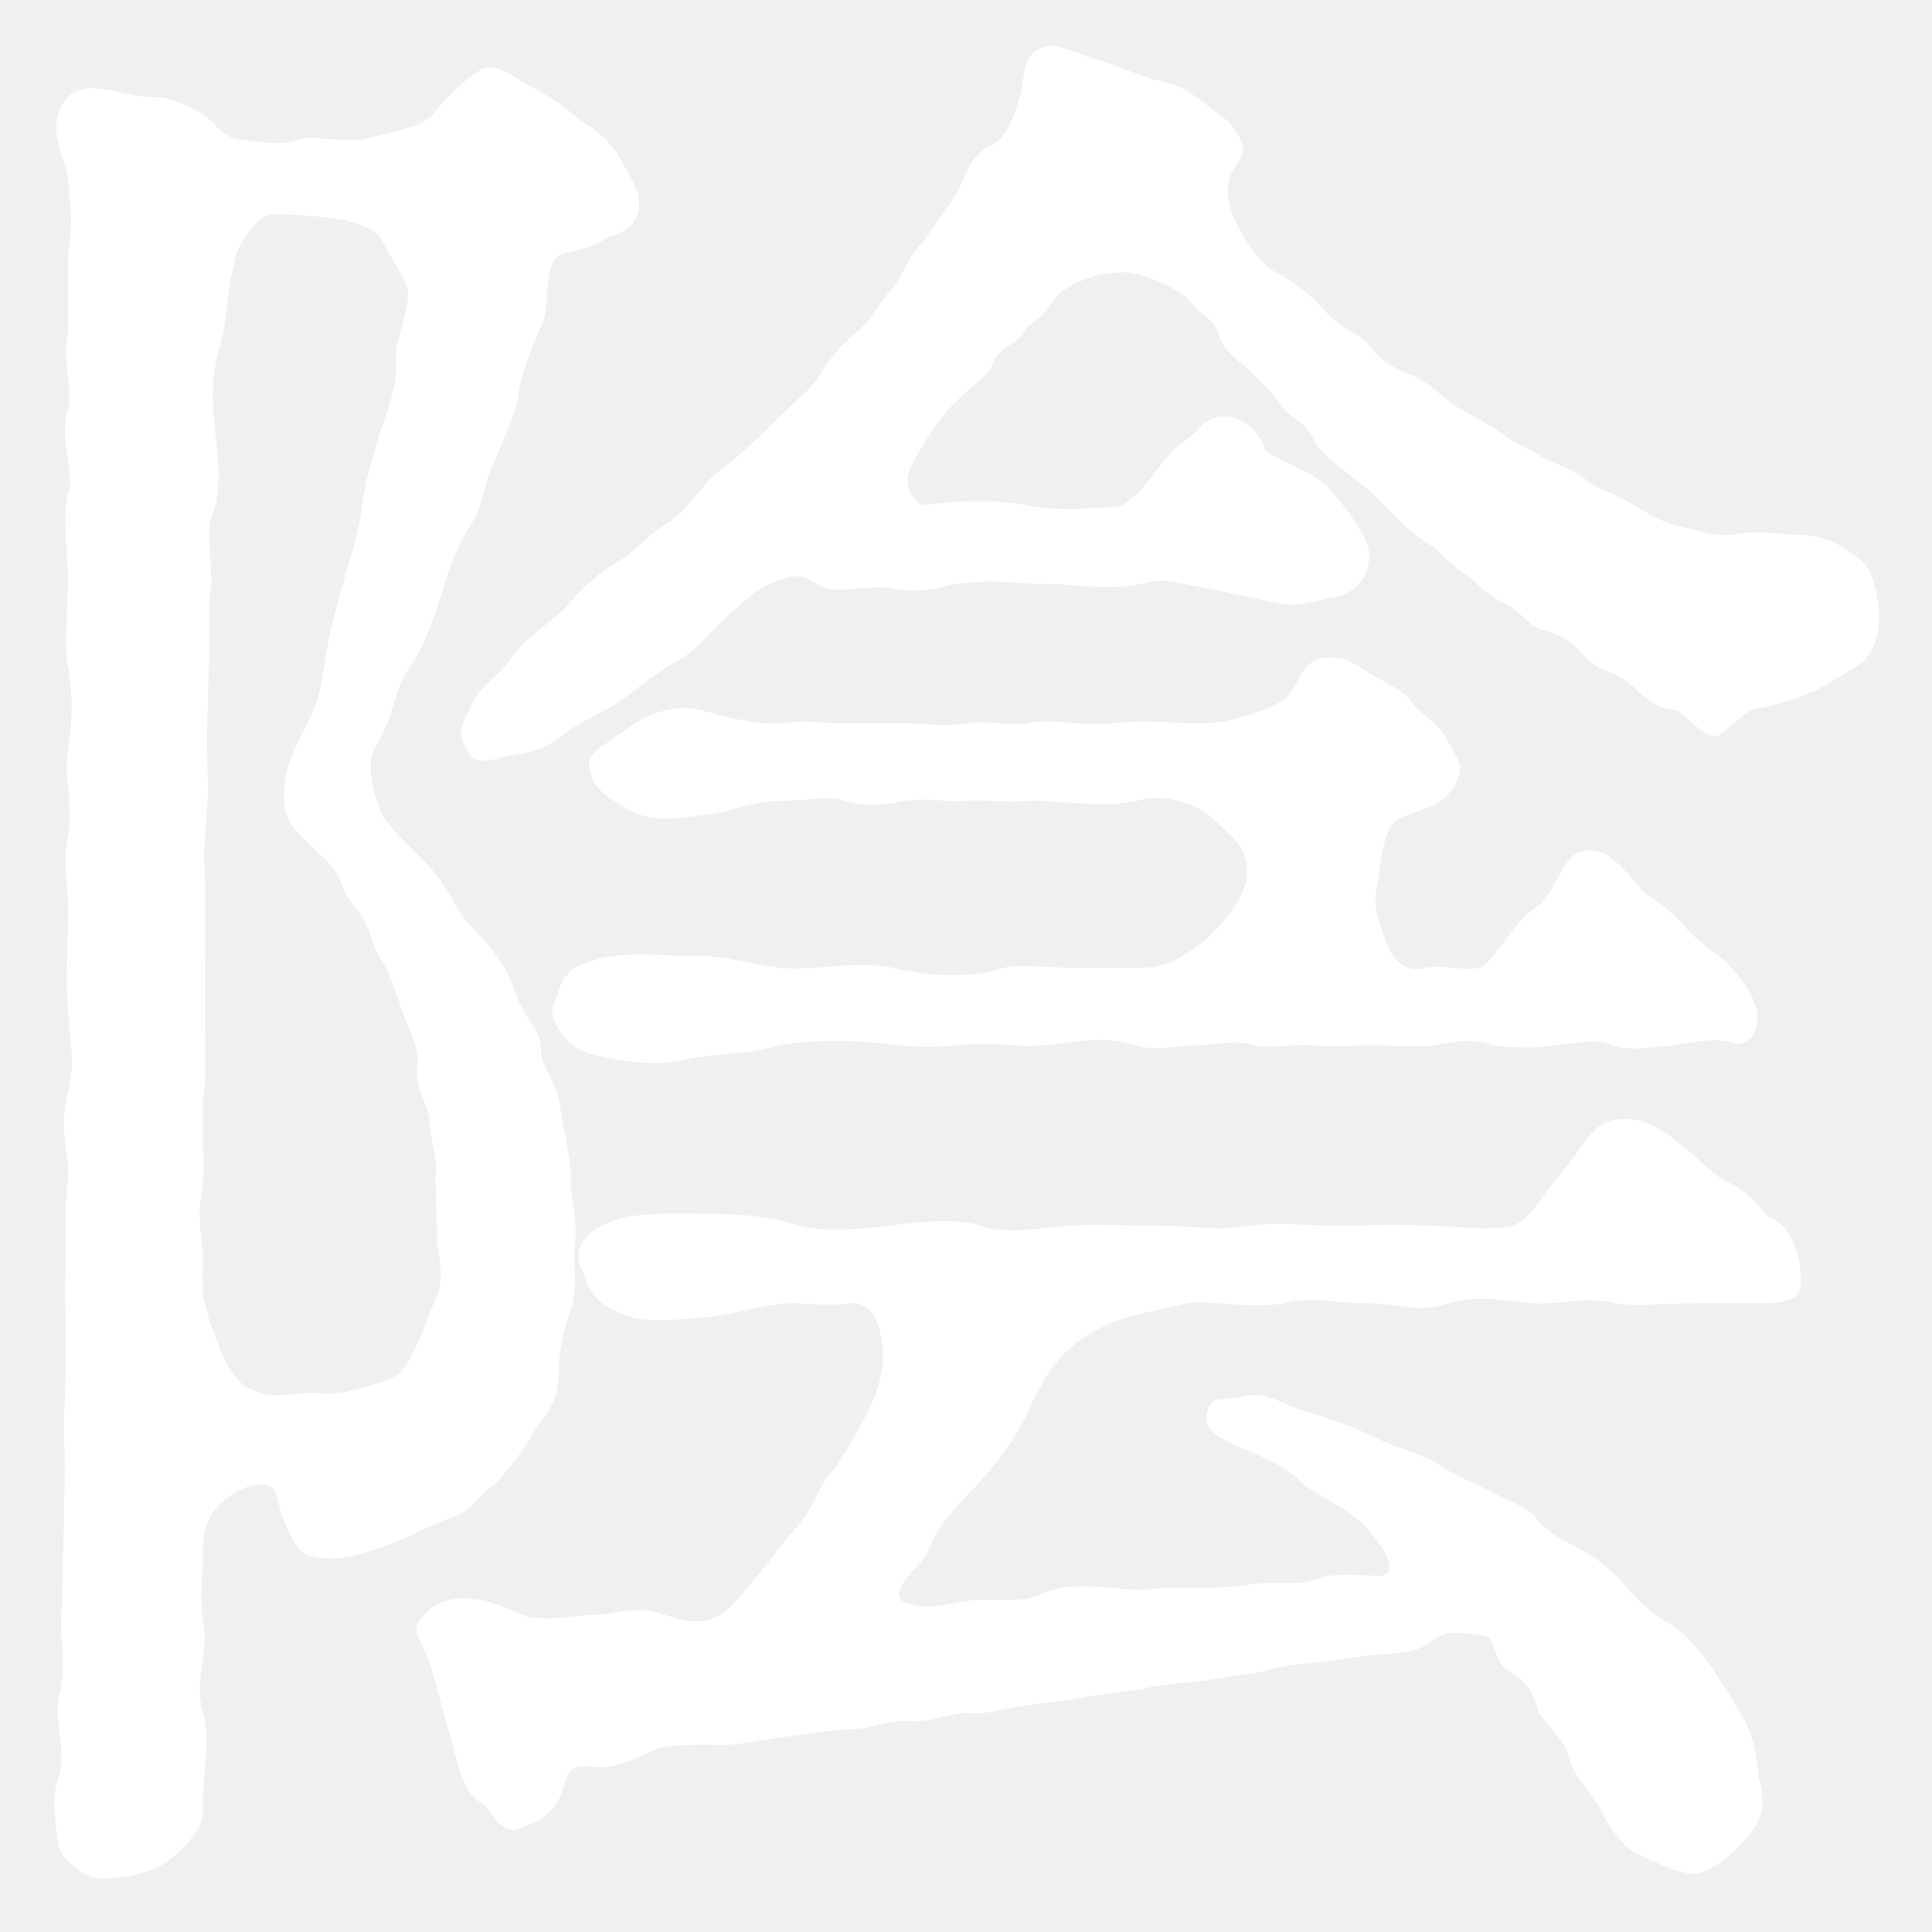
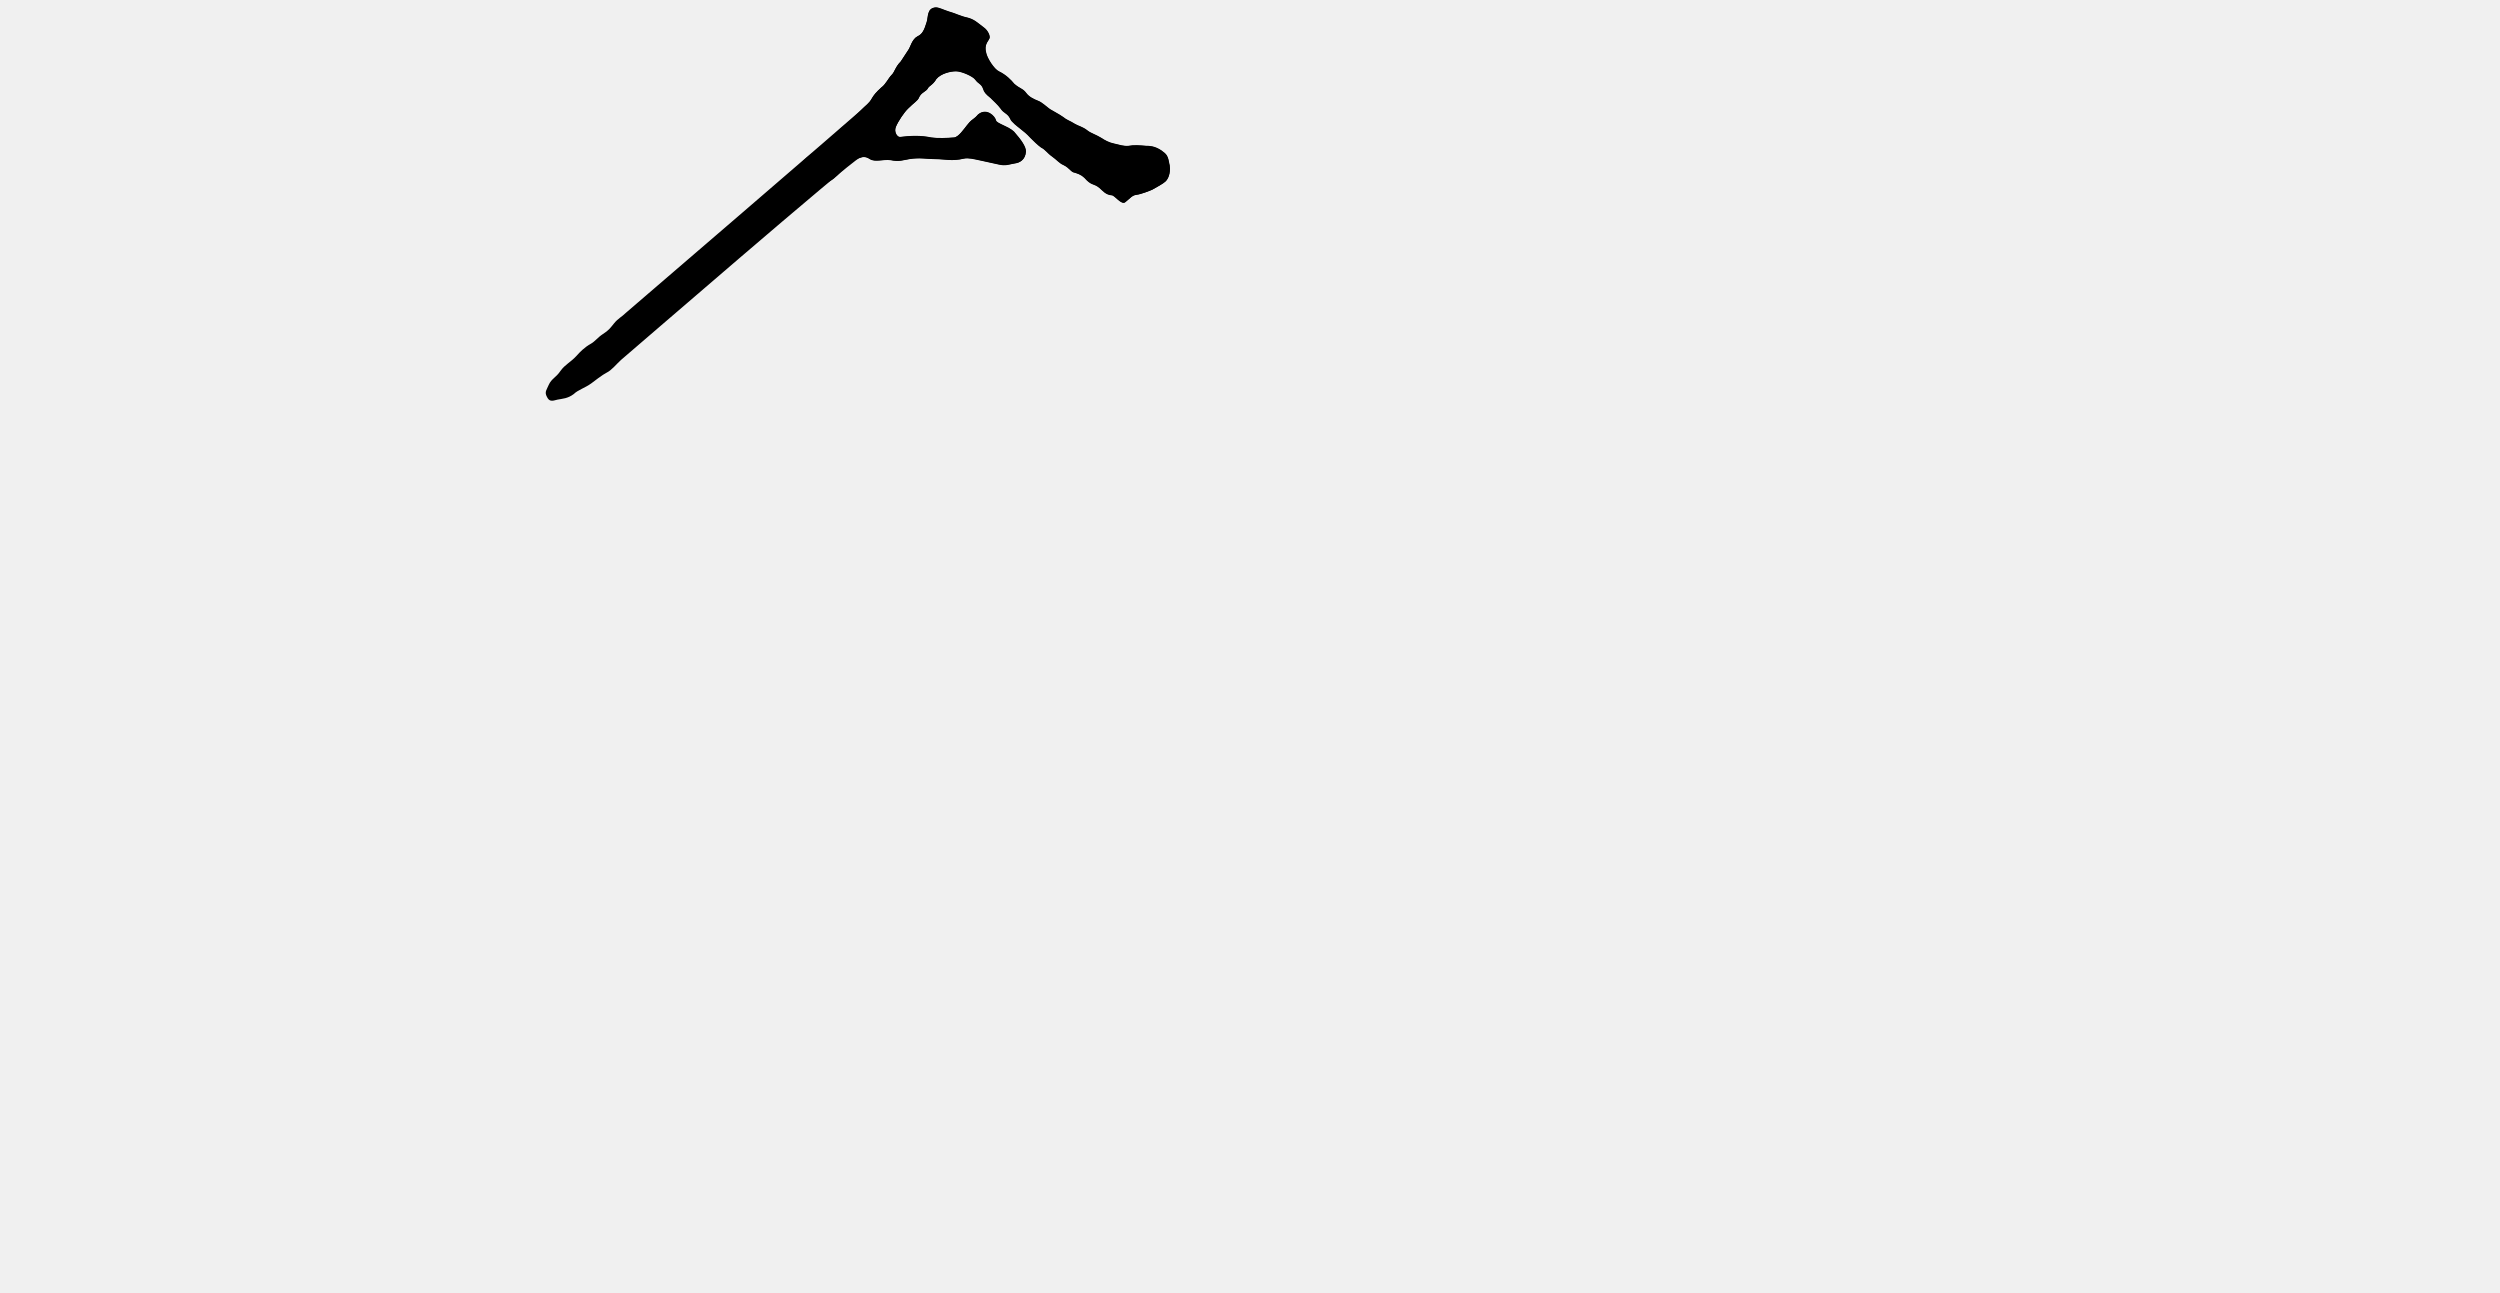
- <svg xmlns="http://www.w3.org/2000/svg" id="Layer_1" data-name="Layer 1" viewBox="0 0 216 216">
-   <defs>
-     <style>
-       .cls-1 {
-         fill: #fff;
-       }
-     </style>
-   </defs>
-   <g id="_陰" data-name="陰">
-     <path id="_阝" data-name="阝" class="cls-1" d="M22.92,106.86v-8.22c-.22-3.78,0-4.89,.22-8.22,.22-2.44,0-4.44,0-8.22l.22-8.22c.22-2.67-.22-5.11,.22-8.44,.22-2.44-.67-6.22,.22-8.22,.89-1.78,.67-6.44,.22-9.33-.44-3.78-.22-6.44,.44-8.89,1.11-3.56,.67-5.78,1.78-9.78,.22-2.22,2.44-4.67,3.33-5.11,1.11-.44,3.11-.22,6,0,2.22,.22,6,.67,7.11,2.67s2.44,4,2.89,5.33c.44,2-1.56,6.22-1.33,8,.44,2.44-1.33,6.89-1.78,8.22-.67,2.22-1.56,4.89-2,8.22-.44,3.78-1.56,6.22-2,8.22-1.11,4-1.56,5.56-2,8.22-.67,4-.67,5.11-2.44,8.44-1.56,3.11-2.44,4.89-2.22,8.44,.22,2.44,2.22,3.78,4.22,5.78,2.44,2.22,1.78,3.33,3.56,5.56,2,2.22,1.78,4,2.89,5.78,.89,1.11,2,4.44,2.44,5.78,.44,1.33,2,4.22,1.78,6-.44,2.89,1.33,4.89,1.33,6.44,.22,3.33,.89,3.33,.67,6.67,0,1.56,.22,5.78,.22,6.89,.22,2.22,.89,4.44-.44,6.89-.89,2.22-1.33,3.56-2.22,5.33-1.33,2.89-2.22,2.89-4,3.56-2.89,.89-4.67,1.33-6.67,1.11-2.22-.22-5.11,.89-7.56-.44-1.78-.89-2.89-2.89-3.56-4.89-.67-1.78-2.22-5.11-1.78-8.89,.22-2-.89-4.89,0-9.11,.22-4.22-.22-6.44,0-9.33,.44-2.22,.22-5.78,.22-8.22v-8ZM7.59,37.31c-.67,3.33,.67,6.67,0,8.44-1.11,3.33,.89,7.33,0,9.56-.67,2.22,0,6,0,9.56,0,3.78-.44,6.89,0,9.56,.67,3.78,.44,6.89,0,9.56-.44,2.89,.67,6,0,9.56-.67,3.56,.22,5.78,0,9.56,0,2.67-.22,6.22,0,9.56,.22,4,.89,6,0,9.56-1.11,4.44,.22,6.22,0,9.56-.44,4.44-.22,7.33-.22,9.56-.22,2.89,0,5.56,0,9.56s-.22,6-.22,9.56c.22,4,0,5.78,0,9.56l-.22,9.56c-.44,4.22,.67,5.56-.22,9.56-.89,2.89,.89,6.22-.22,9.78-.44,1.33-.67,2.67,0,7.11,.22,1.78,2.67,3.78,4.67,4,1.11,0,4.89-.22,7.33-1.78,1.78-1.33,4.44-3.78,4.22-6-.22-2.44,.89-8,0-10.67-1.11-4.22,.67-6,0-10.44-.44-2.44,0-5.33,0-8.22,0-3.11,1.56-4.67,3.11-5.78,1.56-1.11,4.67-2,5.11,0,.44,2.44,2,6.22,3.33,6.67,3.78,1.33,8.67-.89,11.33-2,1.11-.44,2.44-1.33,5.11-2.22,2-.67,3.11-2.67,4.44-3.56,1.11-.89,3.33-3.78,4.44-5.78s2.89-3.11,2.89-6.67c0-2.44,.44-4.44,1.33-7.11,.89-3.11,.22-5.33,.44-7.11,.44-3.33-.44-4.22-.44-8,0-2-.89-5.33-1.11-7.33-.44-3.33-2.22-4.67-2.22-6.67,0-2.44-1.78-3.33-2.89-6.44-.44-1.56-1.33-3.33-3.56-6-2.44-2.22-2.89-3.56-4.44-6-1.33-2.22-3.33-3.56-6.22-6.89-.89-.89-2.89-6.22-1.33-8.67,1.11-1.78,1.33-2.67,2-4.67,.67-2.22,.89-2.89,2.22-4.67,.89-1.56,2-4,3.11-7.56,.44-1.56,1.11-4.22,3.11-7.56,1.56-2,1.56-4.89,2.89-7.56,1.11-2.67,2.44-5.33,2.67-7.78,.22-1.56,1.56-5.11,2.67-7.56,.89-2.44-.22-7.33,2.67-7.78,2.44-.44,3.56-1.11,4.89-1.78,2-.67,3.56-1.78,3.11-4.44-.22-1.11-.89-2.22-2-4.22-1.56-2.89-4.22-4-4.89-4.67-2-1.78-4.44-3.11-5.78-3.78-1.11-.67-3.33-2.44-4.89-1.56-1.56,.89-4,3.11-5.11,4.67-1.11,1.78-4.67,2.22-8,3.11-2.22,.44-5.78-.44-7.11,0-2.89,.89-4.44,.22-6.89,0-2-.22-2.89-2.22-4.22-2.89-1.78-1.11-3.78-1.78-4.89-1.78-4,0-8-2.44-10.22,.22-2.44,3.11,0,6.67,.22,8.89,.22,2.44,.67,5.11,0,8.67v8.67Z" />
-     <path id="_人" data-name="人" class="cls-1" d="M103.36,26.86c-2.22,2.22-2.44,4.22-3.56,5.33-1.33,1.33-2.44,3.78-4,4.89-2.22,2-3.11,3.11-4,4.67s-2.22,2.44-4.22,4.44c-1.33,1.33-3.56,3.56-4.44,4.22-1.56,1.56-3.11,2.22-4.67,4.22-1.33,1.56-2,2.67-4.44,4.22-2,1.33-3.11,2.89-4.67,3.78-2.44,1.33-4.44,3.33-5.78,4.89-2.22,2.44-4.44,3.33-6.22,5.78-1.78,2.67-3.56,3.11-4.67,5.56-.67,1.78-1.78,2.67-.67,4.67,.89,1.78,1.78,1.78,4.22,1.11,2-.44,4-.44,6.44-2.22,1.56-1.56,4.44-2.44,6.89-4.22,.89-.67,4.67-3.56,6-4.22,2.22-1.11,3.56-3.11,5.78-5.11,2.22-1.78,2.89-3.11,5.78-4,1.11-.44,2.22-.89,4.22,.44,2,1.33,5.33,0,8.22,.44,3.33,.67,4.89,0,7.33-.44,4.22-.67,6.89,0,10.67,0,3.11,0,6.44,.89,10.89-.22,1.78-.44,4,.22,6.44,.67s5.11,1.11,7.33,1.56c2.89,.67,4,0,6.44-.44,1.78-.22,4.22-1.33,4.44-4.67,0-2-2-4.67-4.67-7.78-2-2-6.89-3.33-7.11-4.44-.44-1.78-3.56-4.89-6.67-2.67-.67,.44-.67,.89-2.22,2-1.33,.89-2,1.78-2.67,2.67-.89,1.11-3.33,4.67-5.11,4.67-2.67,.22-6.22,.44-8.89,0-4.22-.89-8.44-.67-12.44-.22-1.11,0-2.44-2-1.56-4,.89-2.22,3.33-5.78,4.89-7.33,2.22-2.22,3.78-3.11,4.22-4.22,.89-2.22,2.89-2.44,3.56-3.78,.44-.89,2-1.33,3.33-3.56,1.78-2.22,5.56-3.11,7.78-3.11s6.67,2,7.56,3.33c1.33,1.78,2.44,1.56,3.11,3.56,.44,1.33,.89,2,2.89,3.56,1.33,1.33,2.89,2.67,4,4.22,1.33,2,2.67,1.78,3.78,4,.44,1.33,2.89,3.11,4,4,1.33,1.11,2.44,1.78,4,3.56,.89,.89,2.89,2.89,4.22,3.78,1.78,.89,2.44,2.22,4.44,3.56,1.56,1.11,2.89,2.67,4.44,3.33,2.67,1.33,2.89,2.89,4.67,3.11,2.22,.67,3.11,1.33,4.67,3.11,2.22,2,2.67,1.11,4.89,2.89,1.33,1.11,2.44,2.67,4.89,2.89,1.11,0,3.78,4,5.33,2.67,2-1.56,2.67-2.67,4.44-2.89,1.78-.22,5.33-1.56,6.22-2,1.56-.89,4.44-2.44,5.33-3.33s2-2.89,1.56-6.22c-.67-4-1.11-4.44-3.33-6-2.67-1.78-4.89-1.78-6-1.78-2.44-.22-4.89-.44-6.89,0-2,.22-3.56-.44-5.78-.89-2-.44-3.56-1.33-5.33-2.44-1.78-1.11-4-1.78-5.11-2.67-2-1.56-3.56-1.78-5.11-2.67-2-1.33-2.89-1.33-4.89-2.89-1.56-1.11-3.11-1.78-4.89-2.89-1.33-.89-3.11-2.67-4.67-3.33-1.78-.67-3.56-1.56-4.67-3.11-1.33-1.78-2.44-1.56-4.67-3.56-1.33-1.56-3.33-3.56-6-4.89-2-.89-4.67-5.33-5.11-7.33-.89-3.33,.67-4.44,1.33-5.78,.44-.89-.67-3.33-2.44-4.44-2.44-1.78-3.56-3.11-6.44-3.78-2.22-.44-5.56-2-7.33-2.44-2.22-.67-3.78-1.56-5.11-1.56-3.56,.22-2.89,3.78-3.56,5.78-.89,2.89-1.56,4.67-3.56,5.56-2.22,1.11-2.89,4.44-3.56,5.33l-3.56,5.11Z" />
-     <path id="_云" data-name="云" class="cls-1" d="M119.81,108.2c-2.89,0-6-.44-7.56,0-4.44,1.33-8.44,.89-12.44,0s-9.33,.44-12.67,0c-3.33-.44-6.89-1.56-10.44-1.33-2.89,0-6.89-.67-10.89,.67-3.56,1.11-3.11,3.56-4,4.89-.44,.89,.89,4.44,4,5.33,3.33,.89,7.78,1.56,10.89,.67,3.11-.67,6.44-.44,10.44-1.56,4.89-.89,10-.44,13.33,0,2.44,.22,4.44,.22,6.44,0,1.56-.22,4.22-.22,6.67,0,4.67,.44,8.67-1.56,13.33,0,2.22,.67,4.89,0,6.67,0,2,0,4.67-.67,6.67,0,1.56,.44,4.44-.22,6.67,0,1.78,.22,4,0,6.67,0,2.44,0,4.89,.22,6.67,0,2.89-.44,3.78-.89,6.67,0,1.56,.22,4.44,.44,6.67,0,2.89-.22,4.89-.89,6.67,0,1.78,.67,4.67,.22,6.67,0,2.89-.44,5.11-.89,6.89-.22,1.78,.44,5.33-2.67-.67-8.89-.89-.89-3.56-2.67-4.67-4-1.33-1.78-3.11-2.89-4.44-3.78-1.33-1.11-3.33-4.67-6-4.89-3.56-.44-3.56,4.44-6.44,6.44-2.89,2-4.44,6-6.22,6.67-1.78,.44-4.44-.44-6,0s-3.33,0-4.44-2.89c-.67-2.22-1.33-3.33-1.11-5.56,.44-2.44,.67-6.44,2-7.78,1.56-1.56,6.22-1.11,7.33-5.56,.22-1.11-.22-1.56-1.56-4-1.11-2-2.67-2.22-4-4.22-.89-1.11-3.11-2-5.11-3.33-2.44-1.56-2.89-1.33-4.44-1.33-2.67,.22-3.11,3.78-4.44,4.67-2.22,1.33-6.67,2.89-10,2.67-2.22,0-5.33-.44-9.33,0-2.89,.44-7.33-.67-9.33,0-1.78,.44-4.44-.44-6.89,0-2.89,.44-4.89,0-6.89,0h-6.89c-2.67,0-4-.44-6.89,0-1.78,.22-5.56-.44-8.44-1.33-2.89-.89-6,0-8,1.33-4,2.89-5.33,3.33-5.11,4.89,.44,2.22,1.33,2.89,4.22,4.67,3.11,1.78,6.22,.89,8.89,.67,2.67-.22,4.67-1.56,8.44-1.56,2.44,0,5.56-.67,6.89,0,2.22,.67,4.89,.44,6.89,0,2.44-.44,5.11,.22,6.67,0,2-.22,3.78,.22,6.89,0,2.44-.22,8.22,.89,12.44,0,2.22-.89,6.44,0,8.67,2.22,2.44,2.22,3.78,3.33,3.56,6.22-.22,2.44-2.89,5.56-4.89,7.33-2.89,2-4,2.89-7.11,2.89h-7.56ZM50.48,194.42c.44,1.78,1.11,6,3.33,7.11,1.33,.89,1.56,2.89,3.78,3.11,2-.89,4.44-1.33,5.33-4.67,.67-2.22,.89-2.67,3.78-2.44,1.33,.22,3.56-.44,5.78-1.56,1.78-1.11,6-.89,8.44-.89,2.22,0,6.22-.89,8.44-1.11,2.89-.44,5.11-.67,6.44-.67,1.11,0,3.78-1.11,6.22-.89,1.56,.22,5.11-1.11,6.44-.89,1.78,.22,4.44-.67,6.44-.89,2.89-.44,4.44-.44,6.22-.89l6.44-.89c1.78-.44,4.22-.67,6.44-.89,2.44-.22,3.56-.67,6.22-.89,2.67-.67,4.67-1.11,6.44-1.11l6.22-.89c2.89-.22,5.11-.22,6.44-1.11,2.44-1.78,3.11-1.56,6.44-1.11,1.78,.22,.89,2.67,2.89,4,1.78,.89,2.67,2,3.33,4.44,.22,.89,3.11,3.33,3.33,4.89,.67,2.67,2,3.33,3.56,6,1.11,2.22,2.67,4.44,4.22,5.11,1.56,.67,4,2,6.22,2.22,1.78,0,4.67-2.44,5.78-3.78,1.78-2,2.44-3.78,1.56-6.89-.22-1.11-.22-3.78-1.56-6.44-.67-1.33-2.89-4.67-3.56-5.78-1.11-1.56-3.11-4.22-4.89-5.11-1.11-.44-4.44-3.33-4.89-4.22-1.11-1.33-2.89-2.89-4.89-4-1.78-1.11-3.11-1.11-5.11-3.56-1.11-1.33-4.22-2.44-5.33-3.11-1.78-.89-4-1.78-5.56-2.89-1.56-1.11-5.11-2-6.89-2.89-3.11-1.56-4.67-2-8.22-3.11-3.11-1.11-4.44-2.22-6.89-1.56-1.78,.44-3.33-.22-3.78,1.33-.67,2.22,.44,3.11,4.89,4.89,2.22,.89,4.22,2,5.56,3.33,1.11,1.11,3.78,2.22,5.78,3.78,3.11,2.44,5.56,6.67,2.89,6.67-1.78,0-5.33-.44-7.11,.44-2,.67-4.44,.22-6.67,.44-5.56,.89-7.78,.22-12.44,.67-3.11,.22-8-1.33-12,.67-1.33,.67-4.67,.44-6.44,.44-3.11,.22-5.11,1.33-8,.44-.89-.22-2-.89,.44-3.56,.89-.89,1.56-1.56,2.67-4.22,.67-1.11,2-2.89,4.44-5.33,2-2.22,3.78-4.22,5.56-7.78,.67-1.33,2.44-5.56,4.89-7.56,1.33-1.33,4-2.89,7.33-3.78l5.78-1.33c2.44-.44,6.67,.67,10.89,0,3.56-.89,5.33,0,9.11,0s5.78,1.11,9.33,0c2.89-.89,5.56-.44,9.33,0,2.89,.22,6-.89,9.33,0,2,.44,4.89,0,8.89,0h7.33c1.11,0,4.22,0,4.44-1.78,.22-1.56-.22-6.44-3.33-7.78-1.11-.44-1.78-2.67-4.89-4-1.11-.44-3.56-2.89-4.67-3.78-1.33-.89-4-4-8.22-3.11-2.22,.44-3.56,3.56-5.56,5.78-2.44,2.89-3.78,5.56-5.56,6-3.11,.67-5.56,0-9.56,0-3.33-.22-7.56,0-10,0-3.56,0-6.44-.44-10,0-3.33,.67-5.78,0-10,0-3.56,0-6.67-.22-10.22,0-3.78,.44-7.33,.89-9.56,0-3.11-.89-6.67-.44-10.44,0-2.89,.44-7.78,.67-10,0-2.67-.89-5.78-1.33-10-1.33-3.11,0-7.78-.22-10.44,.67-3.56,1.11-4.67,3.33-4,5.11,.67,1.33,.89,3.78,4,5.11,3.33,1.78,7.56,.67,10.44,.67,2.44-.22,7.11-1.78,10-1.56,3.11,.22,4.67,.22,5.78,0,2.22-.22,3.11,2,3.33,3.33,.67,2.67,.22,4.44-.44,6.67-.67,1.78-2.44,5.11-3.78,7.11-1.33,2.22-1.78,2-2.89,4.44-.89,2-2,3.33-3.11,4.44-.89,1.11-2.44,3.33-3.33,4.22-1.56,2-2.67,3.33-3.78,4.22-2.67,2-5.11,.89-7.33,.22-3.11-.89-5.33,.22-7.56,.22-2.67,0-4.22,.67-6.89,.22-1.56-.22-8.67-4.89-12.44,.44-.89,1.33,.44,2.22,1.33,5.11l2.22,8Z" />
-   </g>
+ <svg xmlns="http://www.w3.org/2000/svg" version="1.1" id="Layer_1" x="0px" y="0px" viewBox="0 0 987.8 510.6" style="enable-background:new 0 0 987.8 510.6;" xml:space="preserve">
+   <path id="_人" d="M355.9,24.3c-2.2,2.2-2.4,4.2-3.6,5.3c-1.3,1.3-2.4,3.8-4,4.9c-2.2,2-3.1,3.1-4,4.7c-0.9,1.6-2.2,2.4-4.2,4.4  c-1.3,1.3-3.6,3.6-4.4,4.2c-1.6,1.6-3.1,2.2-4.7,4.2c-1.3,1.6-2,2.7-4.4,4.2c-2,1.3-3.1,2.9-4.7,3.8c-2.4,1.3-4.4,3.3-5.8,4.9  c-2.2,2.4-4.4,3.3-6.2,5.8c-1.8,2.7-3.6,3.1-4.7,5.6c-0.7,1.8-1.8,2.7-0.7,4.7c0.9,1.8,1.8,1.8,4.2,1.1c2-0.4,4-0.4,6.4-2.2  c1.6-1.6,4.4-2.4,6.9-4.2c0.9-0.7,4.7-3.6,6-4.2c2.2-1.1,3.6-3.1,5.8-5.1c2.2-1.8,2.9-3.1,5.8-4c1.1-0.4,2.2-0.9,4.2,0.4  c2,1.3,5.3,0,8.2,0.4c3.3,0.7,4.9,0,7.3-0.4c4.2-0.7,6.9,0,10.7,0c3.1,0,6.4,0.9,10.9-0.2c1.8-0.4,4,0.2,6.4,0.7s5.1,1.1,7.3,1.6  c2.9,0.7,4,0,6.4-0.4c1.8-0.2,4.2-1.3,4.4-4.7c0-2-2-4.7-4.7-7.8c-2-2-6.9-3.3-7.1-4.4c-0.4-1.8-3.6-4.9-6.7-2.7  c-0.7,0.4-0.7,0.9-2.2,2c-1.3,0.9-2,1.8-2.7,2.7c-0.9,1.1-3.3,4.7-5.1,4.7c-2.7,0.2-6.2,0.4-8.9,0c-4.2-0.9-8.4-0.7-12.4-0.2  c-1.1,0-2.4-2-1.6-4c0.9-2.2,3.3-5.8,4.9-7.3c2.2-2.2,3.8-3.1,4.2-4.2c0.9-2.2,2.9-2.4,3.6-3.8c0.4-0.9,2-1.3,3.3-3.6  c1.8-2.2,5.6-3.1,7.8-3.1s6.7,2,7.6,3.3c1.3,1.8,2.4,1.6,3.1,3.6c0.4,1.3,0.9,2,2.9,3.6c1.3,1.3,2.9,2.7,4,4.2c1.3,2,2.7,1.8,3.8,4  c0.4,1.3,2.9,3.1,4,4c1.3,1.1,2.4,1.8,4,3.6c0.9,0.9,2.9,2.9,4.2,3.8c1.8,0.9,2.4,2.2,4.4,3.6c1.6,1.1,2.9,2.7,4.4,3.3  c2.7,1.3,2.9,2.9,4.7,3.1c2.2,0.7,3.1,1.3,4.7,3.1c2.2,2,2.7,1.1,4.9,2.9c1.3,1.1,2.4,2.7,4.9,2.9c1.1,0,3.8,4,5.3,2.7  c2-1.6,2.7-2.7,4.4-2.9c1.8-0.2,5.3-1.6,6.2-2c1.6-0.9,4.4-2.4,5.3-3.3c0.9-0.9,2-2.9,1.6-6.2c-0.7-4-1.1-4.4-3.3-6  c-2.7-1.8-4.9-1.8-6-1.8c-2.4-0.2-4.9-0.4-6.9,0c-2,0.2-3.6-0.4-5.8-0.9c-2-0.4-3.6-1.3-5.3-2.4c-1.8-1.1-4-1.8-5.1-2.7  c-2-1.6-3.6-1.8-5.1-2.7c-2-1.3-2.9-1.3-4.9-2.9c-1.6-1.1-3.1-1.8-4.9-2.9c-1.3-0.9-3.1-2.7-4.7-3.3c-1.8-0.7-3.6-1.6-4.7-3.1  c-1.3-1.8-2.4-1.6-4.7-3.6c-1.3-1.6-3.3-3.6-6-4.9c-2-0.9-4.7-5.3-5.1-7.3c-0.9-3.3,0.7-4.4,1.3-5.8c0.4-0.9-0.7-3.3-2.4-4.4  c-2.4-1.8-3.6-3.1-6.4-3.8c-2.2-0.4-5.6-2-7.3-2.4c-2.2-0.7-3.8-1.6-5.1-1.6c-3.6,0.2-2.9,3.8-3.6,5.8c-0.9,2.9-1.6,4.7-3.6,5.6  c-2.2,1.1-2.9,4.4-3.6,5.3L355.9,24.3L355.9,24.3z" />
+   <path id="_人ex" d="M355.9,24.3c-2.2,2.2-2.4,4.2-3.6,5.3c-1.3,1.3-2.4,3.8-4,4.9c-2.2,2-3.1,3.1-4,4.7c-0.9,1.6-2.2,2.4-4.2,4.4  c-1.3,1.3-91.9,79.3-92.8,80c-1.6,1.6-3.1,2.2-4.7,4.2c-1.3,1.6-2,2.7-4.4,4.2c-2,1.3-3.1,2.9-4.7,3.8c-2.4,1.3-4.4,3.3-5.8,4.9  c-2.2,2.4-4.4,3.3-6.2,5.8c-1.8,2.7-3.6,3.1-4.7,5.6c-0.7,1.8-1.8,2.7-0.7,4.7c0.9,1.8,1.8,1.8,4.2,1.1c2-0.4,4-0.4,6.4-2.2  c1.6-1.6,4.4-2.4,6.9-4.2c0.9-0.7,4.7-3.6,6-4.2c2.2-1.1,3.6-3.1,5.8-5.1c2.2-1.8,91.2-78.9,94.1-79.7c1.1-0.4,2.2-0.9,4.2,0.4  c2,1.3,5.3,0,8.2,0.4c3.3,0.7,4.9,0,7.3-0.4c4.2-0.7,6.9,0,10.7,0c3.1,0,6.4,0.9,10.9-0.2c1.8-0.4,4,0.2,6.4,0.7s5.1,1.1,7.3,1.6  c2.9,0.7,4,0,6.4-0.4c1.8-0.2,4.2-1.3,4.4-4.7c0-2-2-4.7-4.7-7.8c-2-2-6.9-3.3-7.1-4.4c-0.4-1.8-3.6-4.9-6.7-2.7  c-0.7,0.4-0.7,0.9-2.2,2c-1.3,0.9-2,1.8-2.7,2.7c-0.9,1.1-3.3,4.7-5.1,4.7c-2.7,0.2-6.2,0.4-8.9,0c-4.2-0.9-8.4-0.7-12.4-0.2  c-1.1,0-2.4-2-1.6-4c0.9-2.2,3.3-5.8,4.9-7.3c2.2-2.2,3.8-3.1,4.2-4.2c0.9-2.2,2.9-2.4,3.6-3.8c0.4-0.9,2-1.3,3.3-3.6  c1.8-2.2,5.6-3.1,7.8-3.1s6.7,2,7.6,3.3c1.3,1.8,2.4,1.6,3.1,3.6c0.4,1.3,0.9,2,2.9,3.6c1.3,1.3,2.9,2.7,4,4.2c1.3,2,2.7,1.8,3.8,4  c0.4,1.3,2.9,3.1,4,4c1.3,1.1,2.4,1.8,4,3.6c0.9,0.9,2.9,2.9,4.2,3.8c1.8,0.9,2.4,2.2,4.4,3.6c1.6,1.1,2.9,2.7,4.4,3.3  c2.7,1.3,2.9,2.9,4.7,3.1c2.2,0.7,3.1,1.3,4.7,3.1c2.2,2,2.7,1.1,4.9,2.9c1.3,1.1,2.4,2.7,4.9,2.9c1.1,0,3.8,4,5.3,2.7  c2-1.6,2.7-2.7,4.4-2.9c1.8-0.2,5.3-1.6,6.2-2c1.6-0.9,4.4-2.4,5.3-3.3c0.9-0.9,2-2.9,1.6-6.2c-0.7-4-1.1-4.4-3.3-6  c-2.7-1.8-4.9-1.8-6-1.8c-2.4-0.2-4.9-0.4-6.9,0c-2,0.2-3.6-0.4-5.8-0.9c-2-0.4-3.6-1.3-5.3-2.4c-1.8-1.1-4-1.8-5.1-2.7  c-2-1.6-3.6-1.8-5.1-2.7c-2-1.3-2.9-1.3-4.9-2.9c-1.6-1.1-3.1-1.8-4.9-2.9c-1.3-0.9-3.1-2.7-4.7-3.3c-1.8-0.7-3.6-1.6-4.7-3.1  c-1.3-1.8-2.4-1.6-4.7-3.6c-1.3-1.6-3.3-3.6-6-4.9c-2-0.9-4.7-5.3-5.1-7.3c-0.9-3.3,0.7-4.4,1.3-5.8c0.4-0.9-0.7-3.3-2.4-4.4  c-2.4-1.8-3.6-3.1-6.4-3.8c-2.2-0.4-5.6-2-7.3-2.4c-2.2-0.7-3.8-1.6-5.1-1.6c-3.6,0.2-2.9,3.8-3.6,5.8c-0.9,2.9-1.6,4.7-3.6,5.6  c-2.2,1.1-2.9,4.4-3.6,5.3L355.9,24.3L355.9,24.3z" />
</svg>
